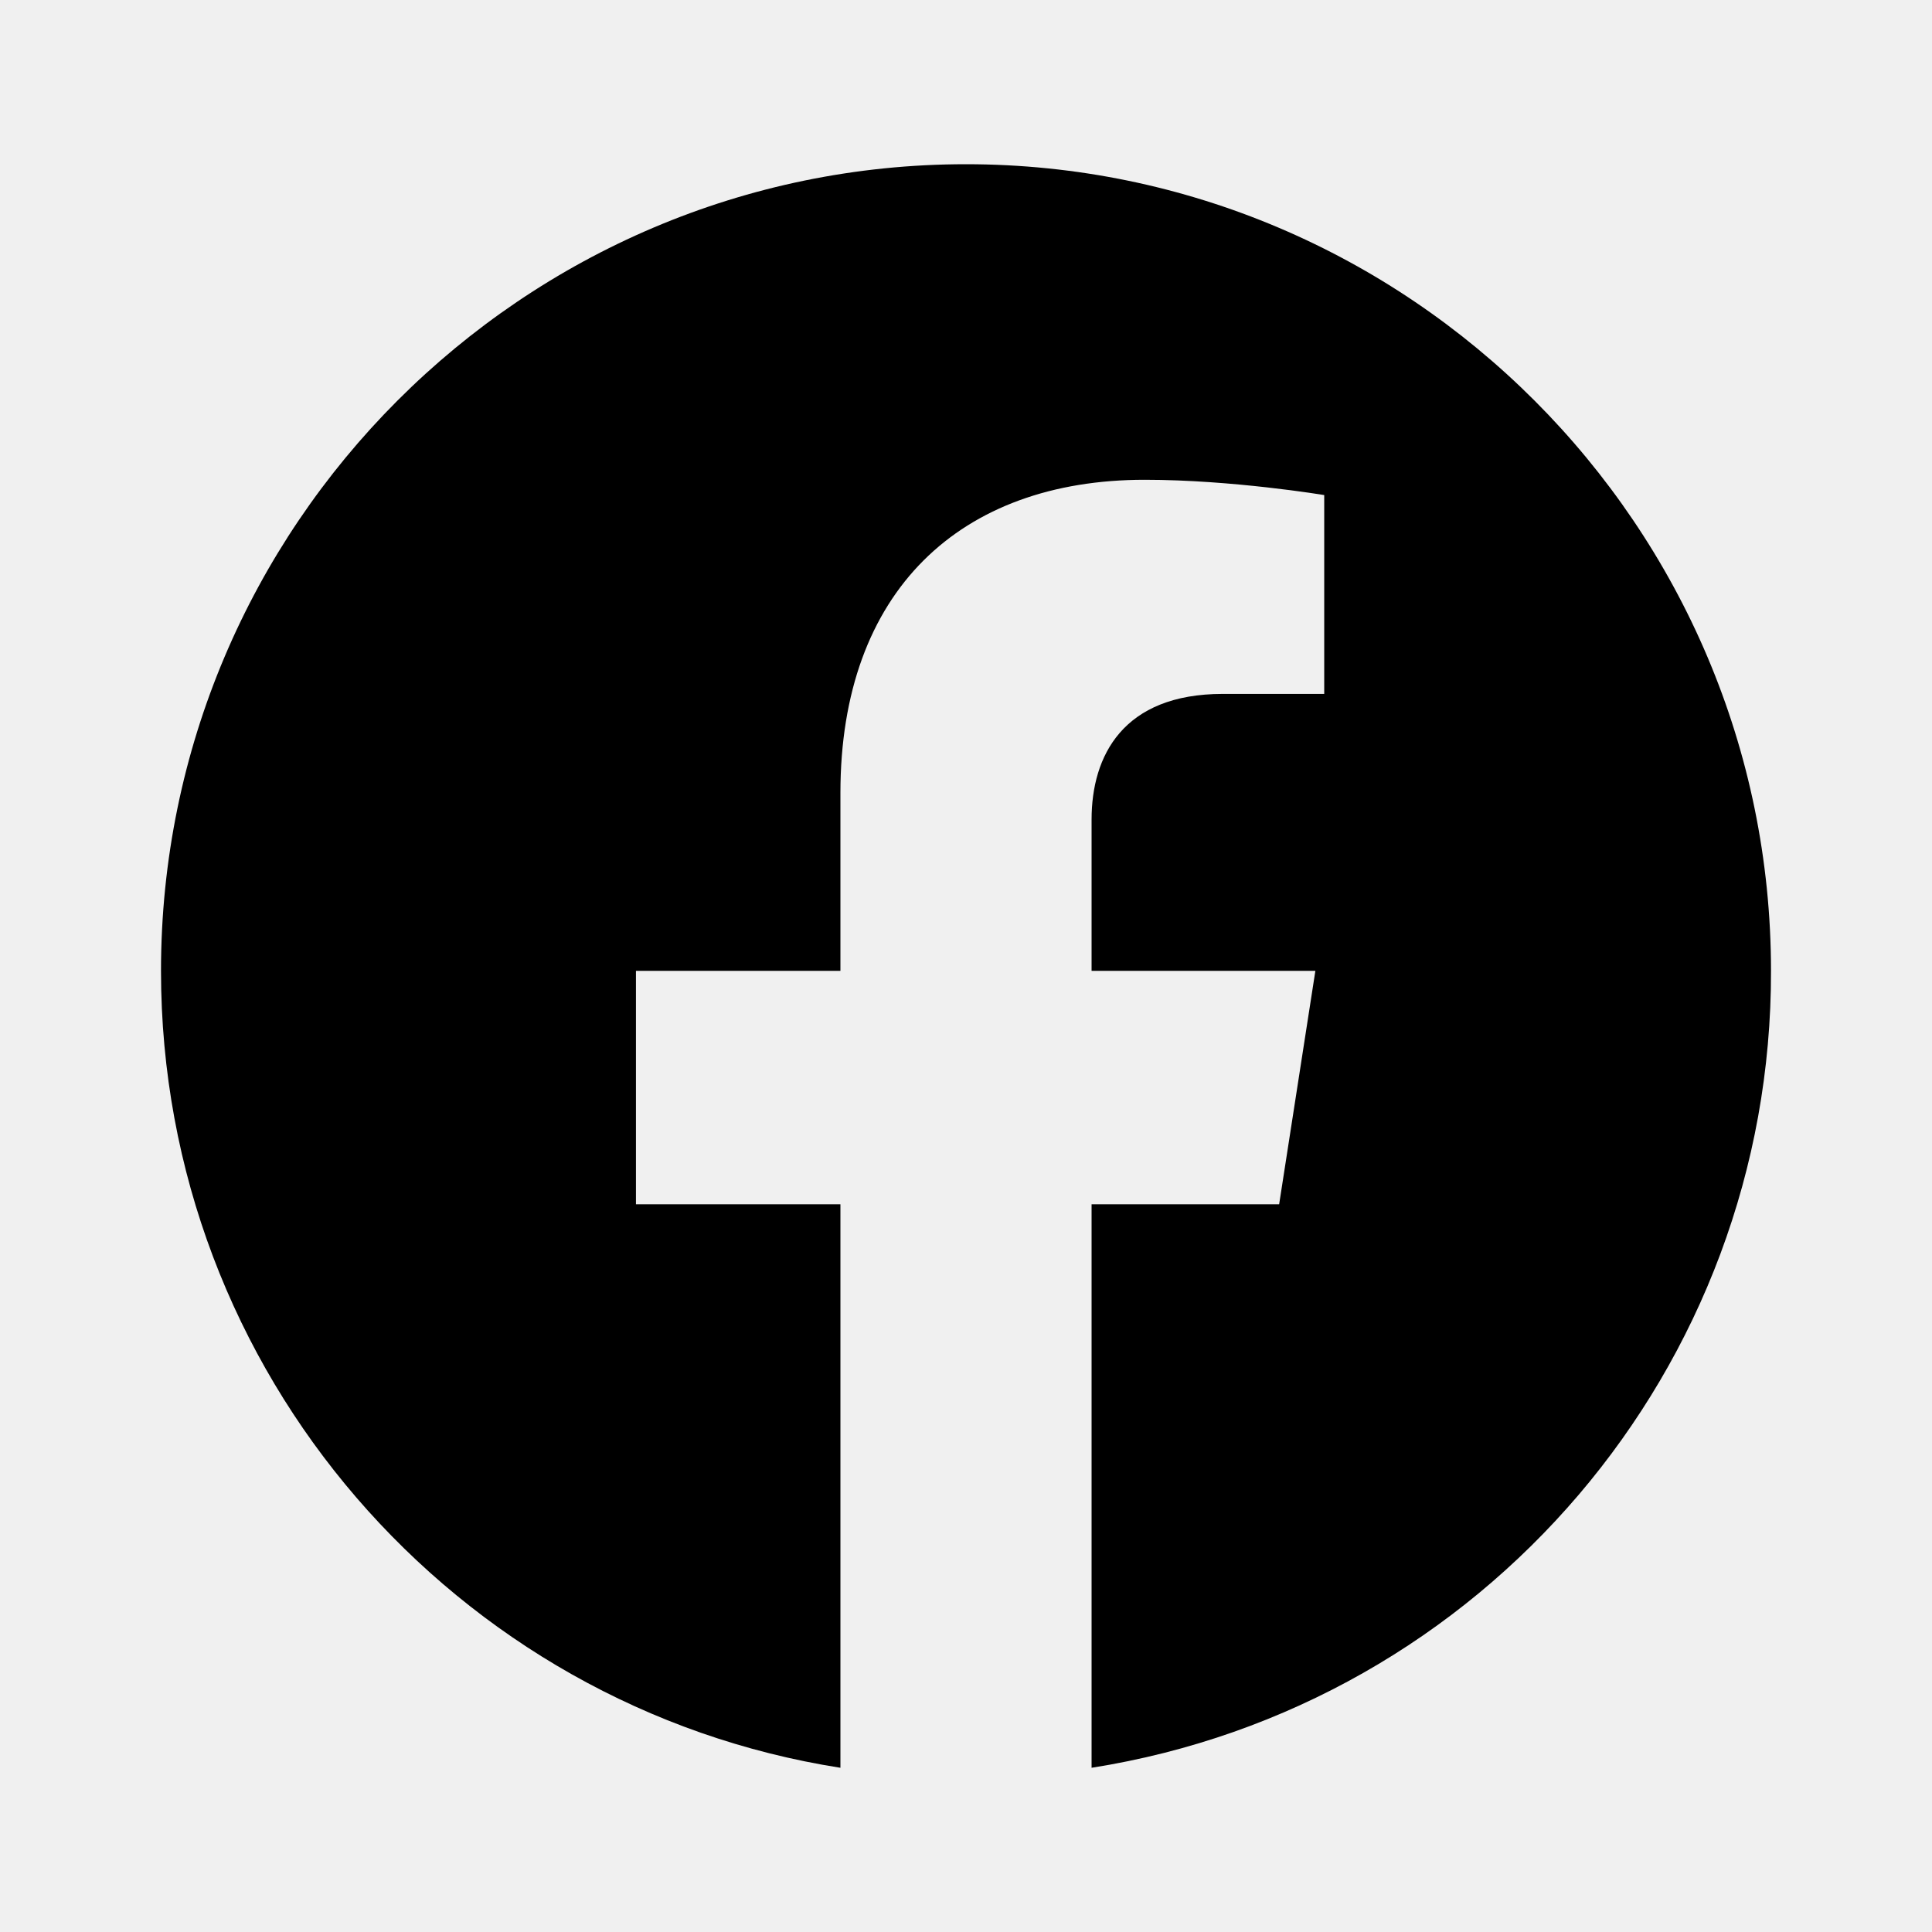
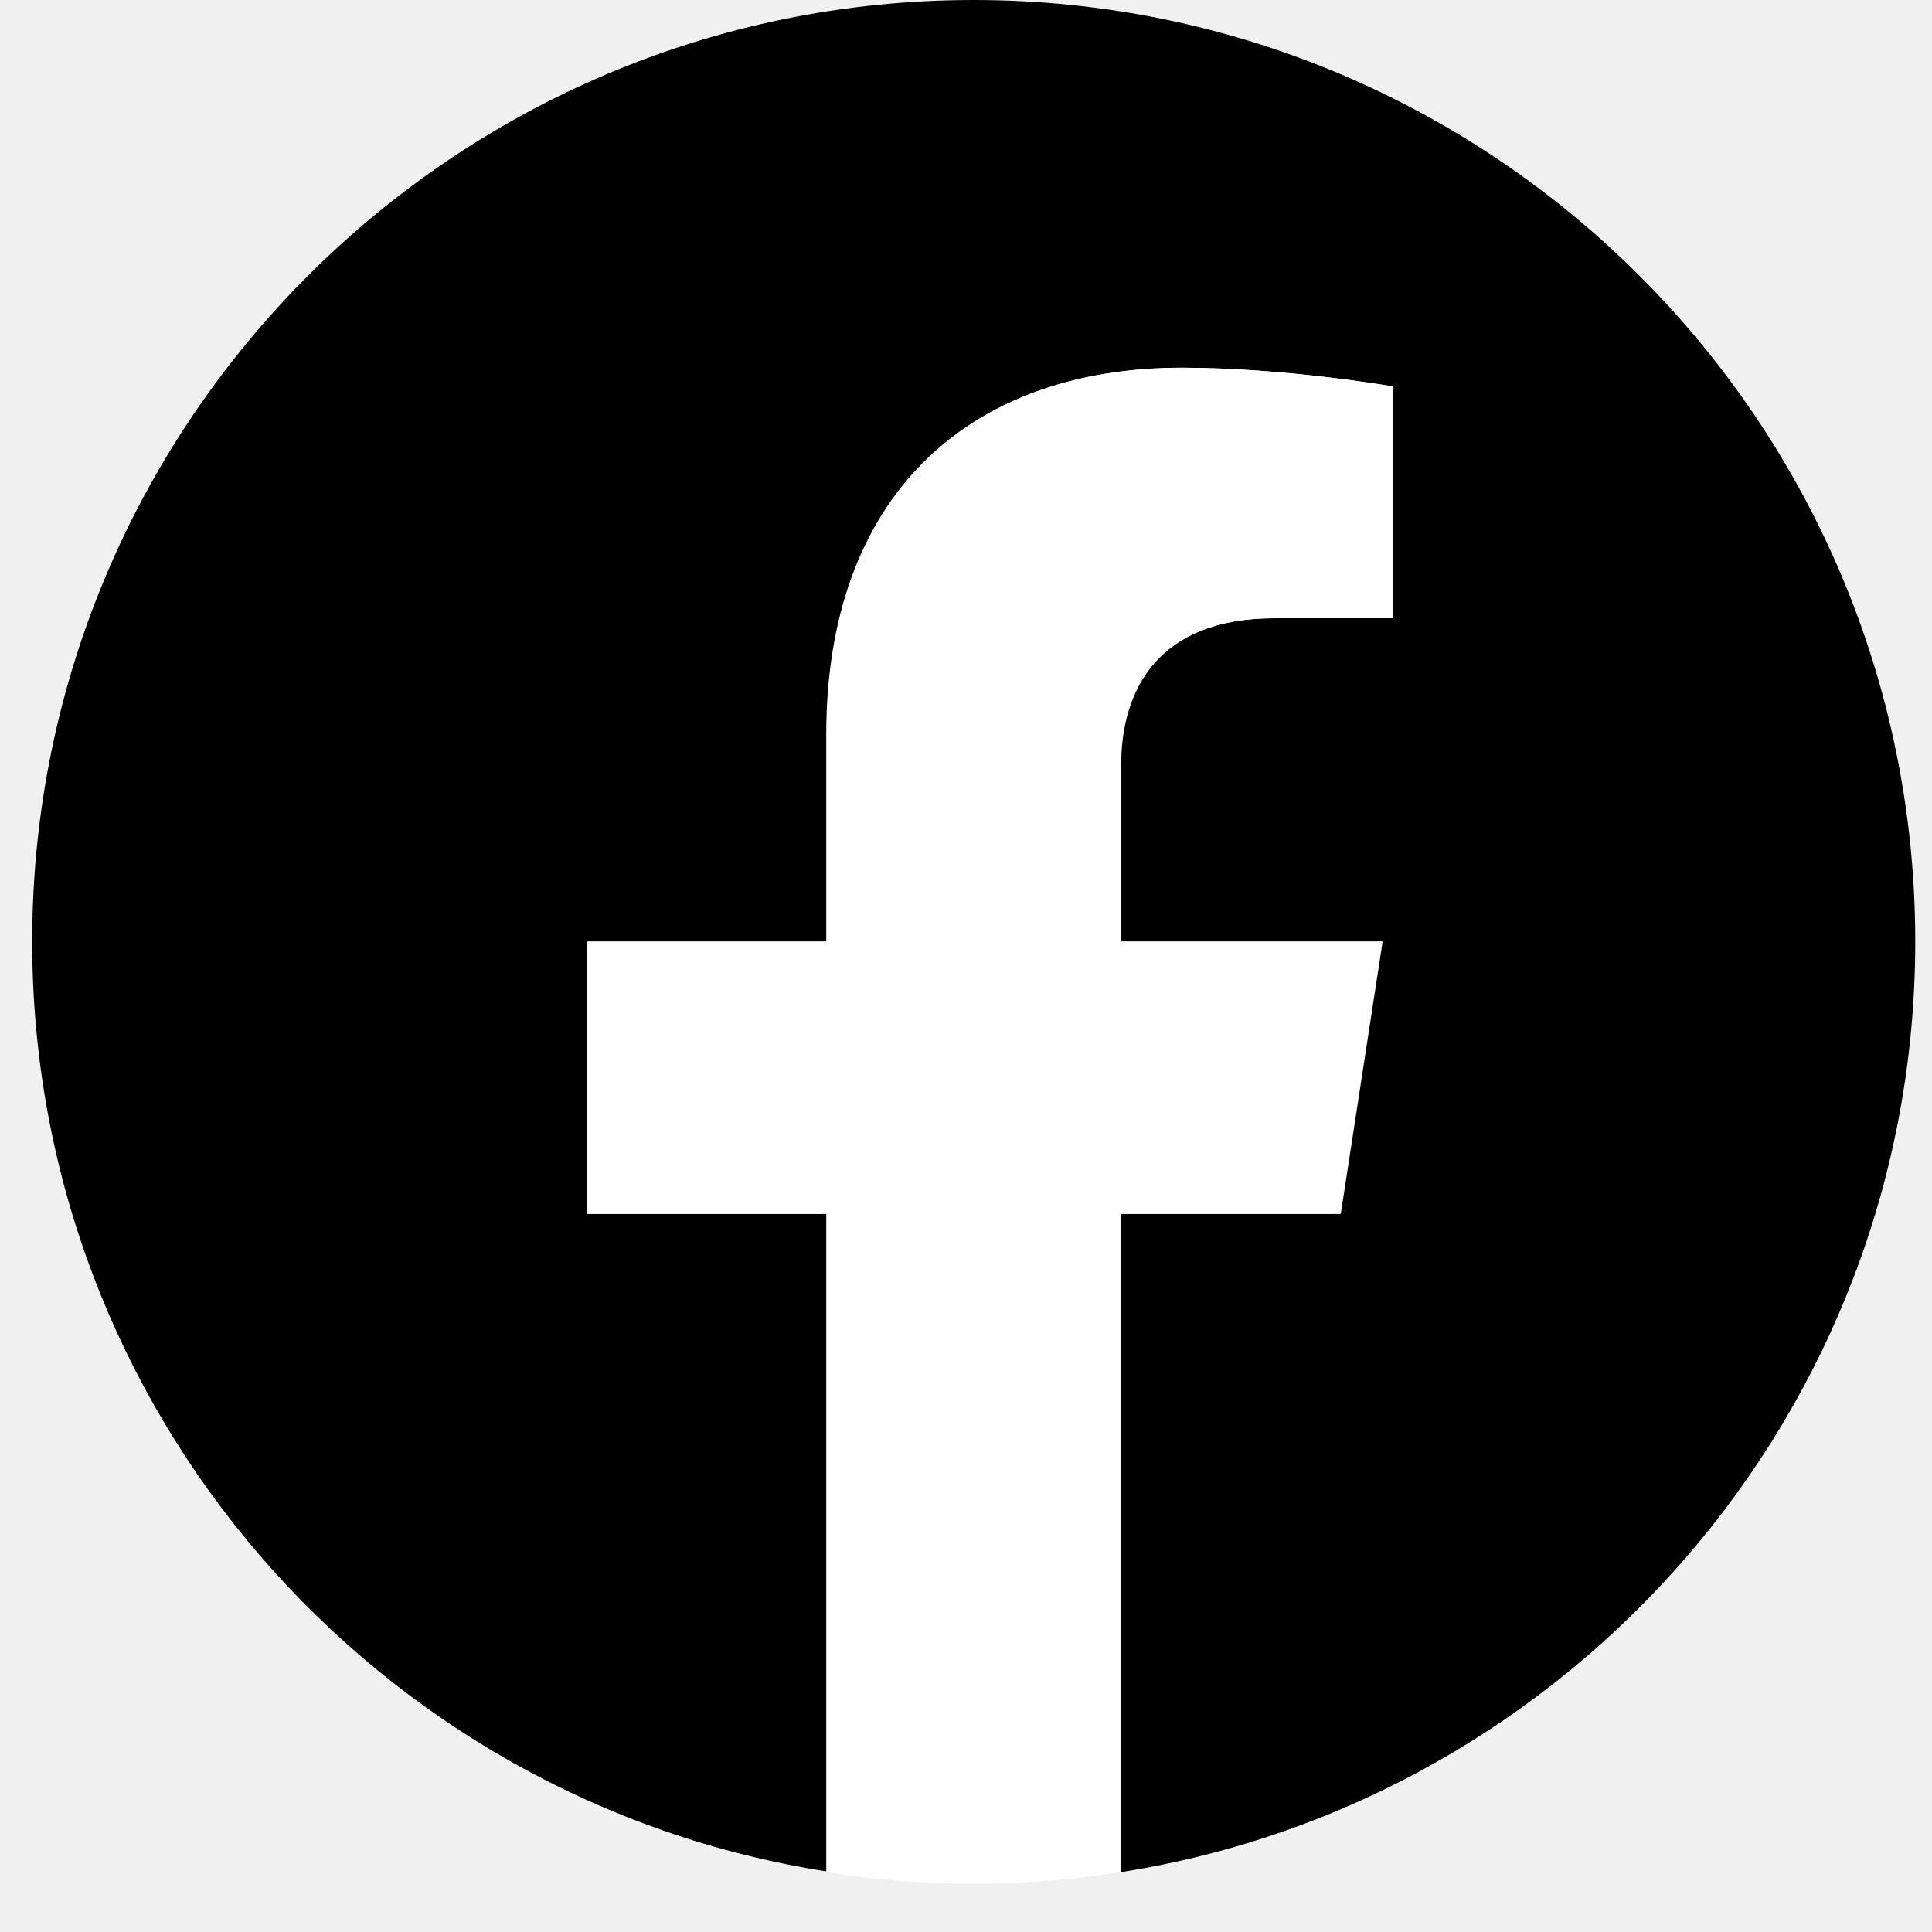
- <svg xmlns="http://www.w3.org/2000/svg" width="32" height="32" viewBox="0 0 24 24">
-   <path fill="currentColor" d="M12 2.04c-5.5 0-10 4.49-10 10.02c0 5 3.66 9.15 8.44 9.9v-7H7.9v-2.9h2.54V9.85c0-2.51 1.49-3.89 3.78-3.89c1.09 0 2.23.19 2.23.19v2.47h-1.26c-1.24 0-1.63.77-1.63 1.56v1.88h2.78l-.45 2.9h-2.33v7a10 10 0 0 0 8.44-9.9c0-5.53-4.5-10.02-10-10.02" />
+ <svg xmlns="http://www.w3.org/2000/svg" width="30" height="30" viewBox="0 0 30 30" fill="none">
+   <path d="M29.74 14.62C29.74 6.54 23.19 0 15.12 0C7.04 0 0.5 6.55 0.5 14.62C0.5 21.92 5.85 27.97 12.84 29.06V18.85H9.13V14.62H12.84V11.4C12.84 7.74 15.02 5.71 18.36 5.71C19.96 5.71 21.63 6 21.63 6V9.6H19.79C17.97 9.6 17.41 10.73 17.41 11.88V14.62H21.47L20.82 18.85H17.41V29.07C24.39 27.97 29.74 21.92 29.74 14.62Z" fill="black" />
+   <path d="M20.81 18.85L21.46 14.62H17.4V11.88C17.4 10.72 17.97 9.6 19.78 9.6H21.62V6C21.62 6 19.95 5.71 18.35 5.71C15.01 5.71 12.83 7.73 12.83 11.4V14.62H9.12V18.85H12.83V29.07C13.57 29.19 14.34 29.25 15.11 29.25C15.89 29.25 16.65 29.19 17.39 29.07V18.85H20.81Z" fill="white" />
</svg>
